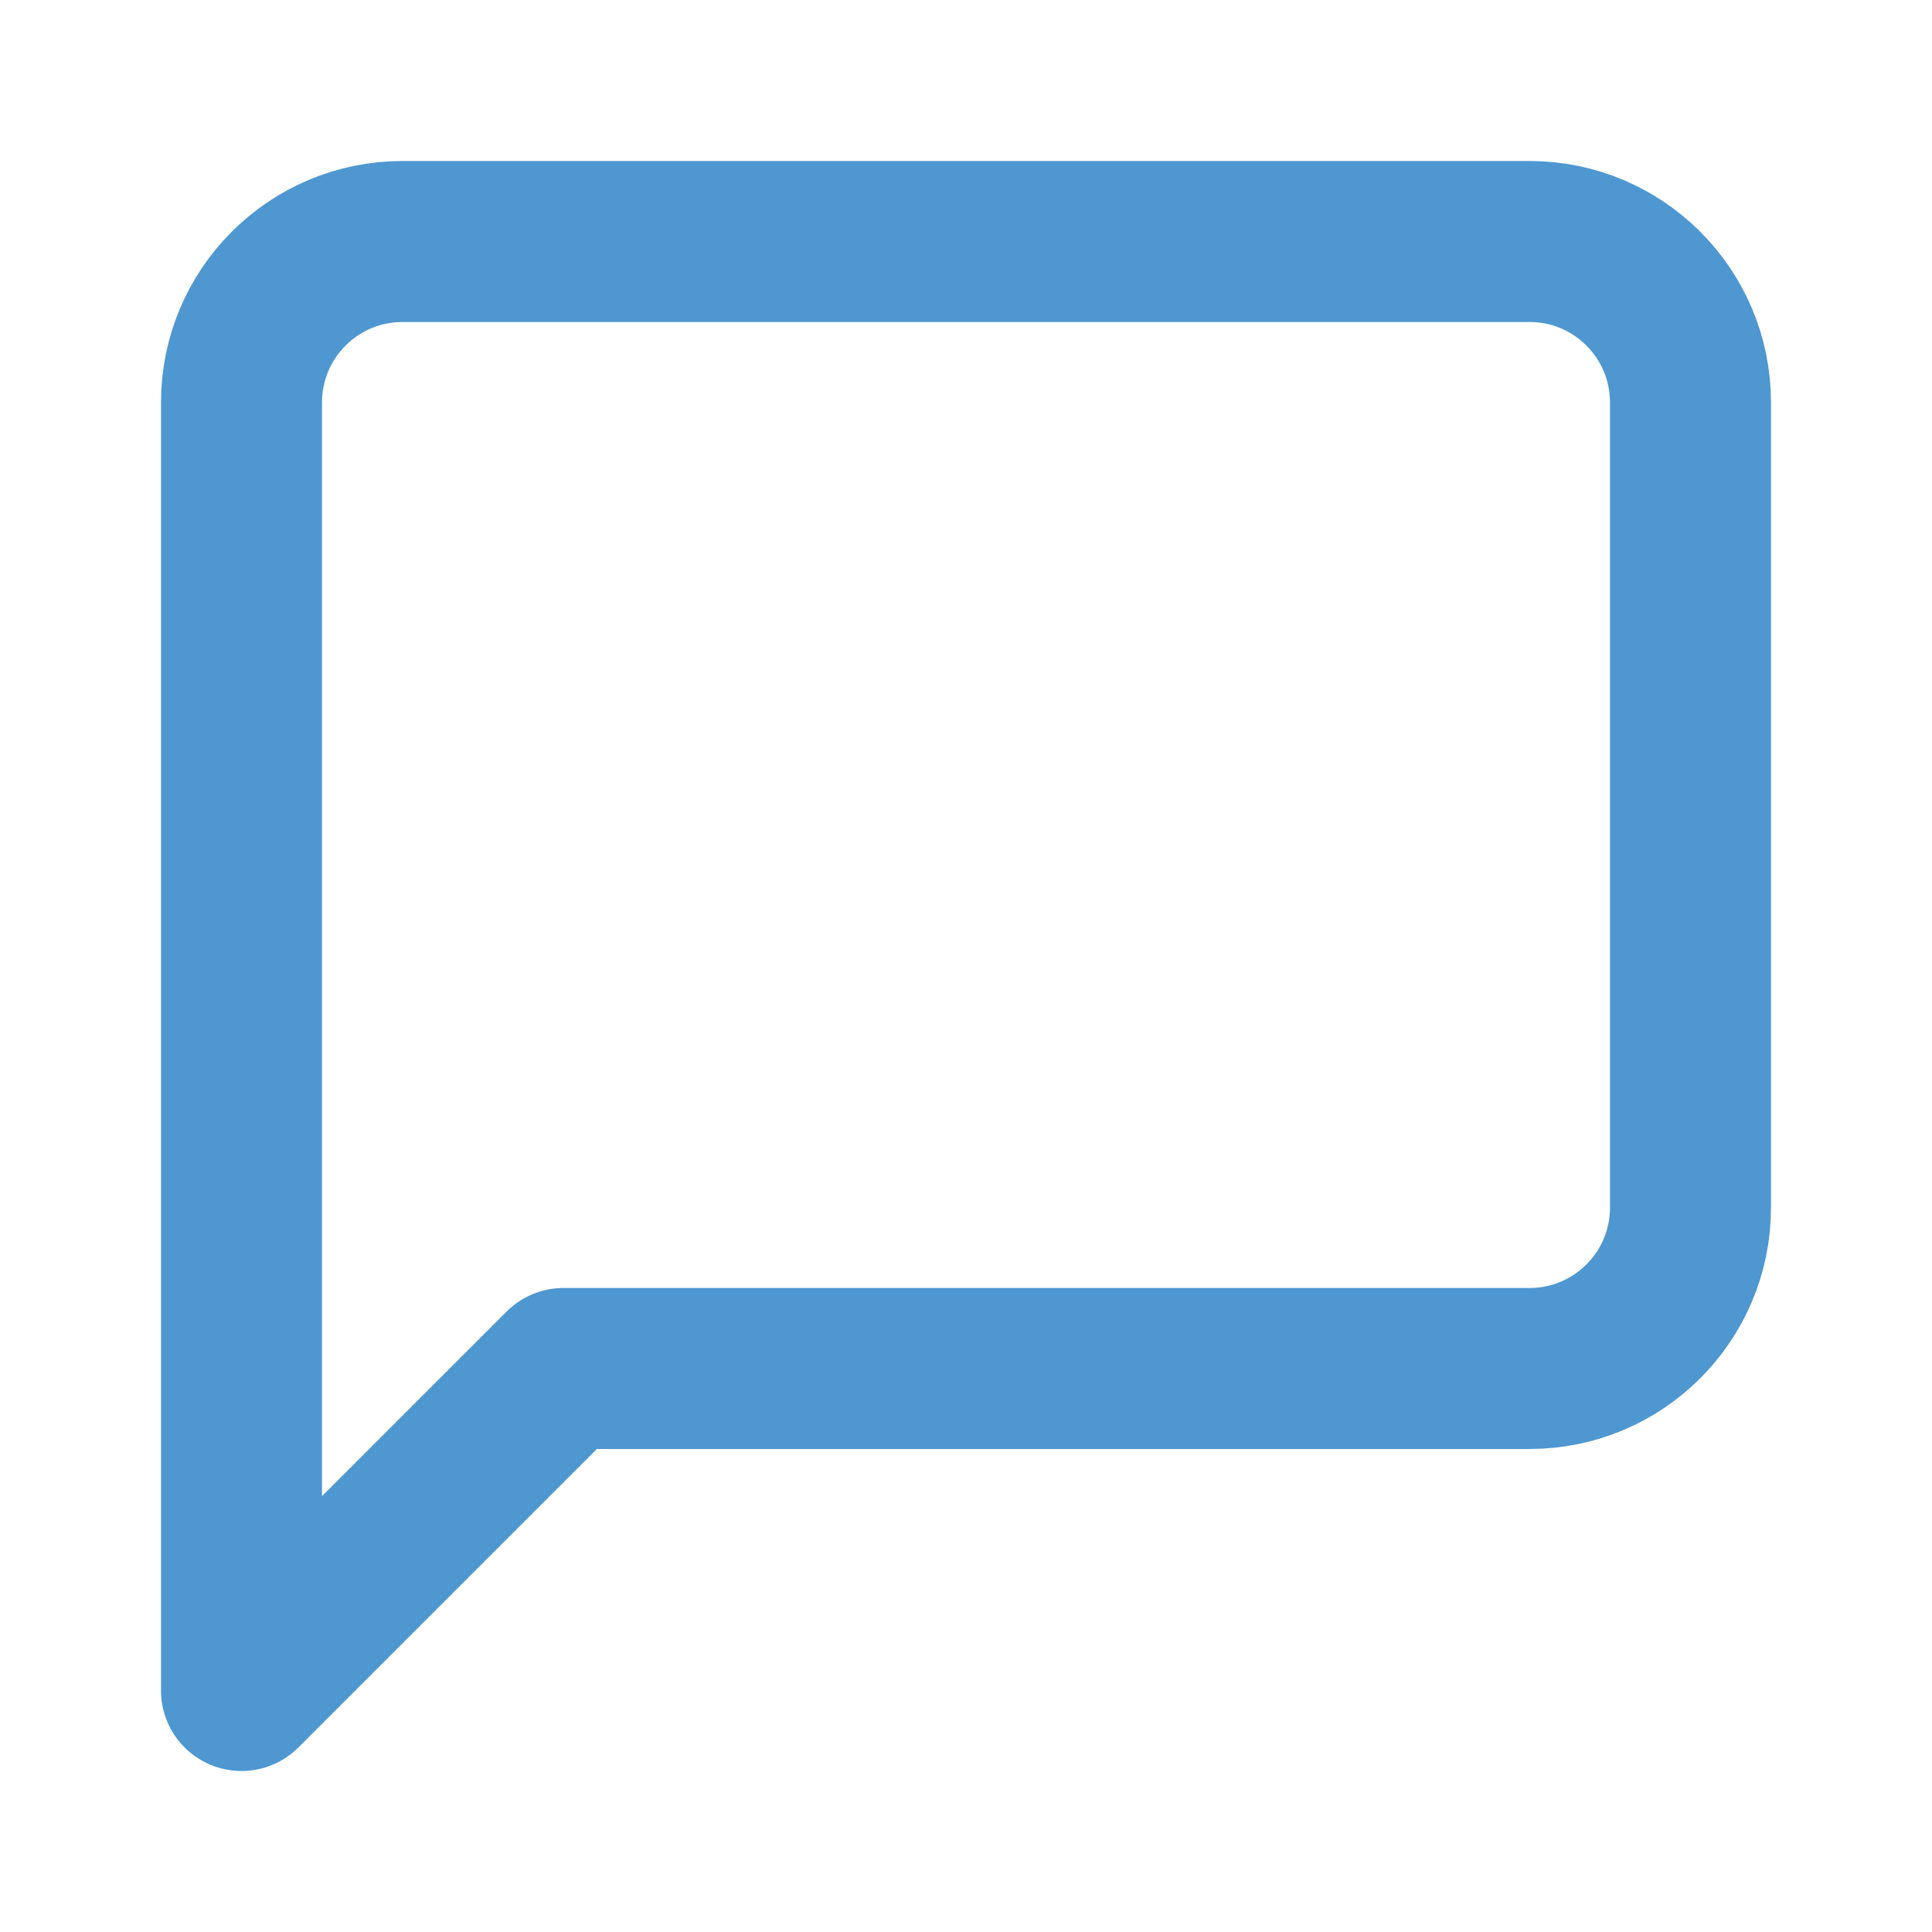
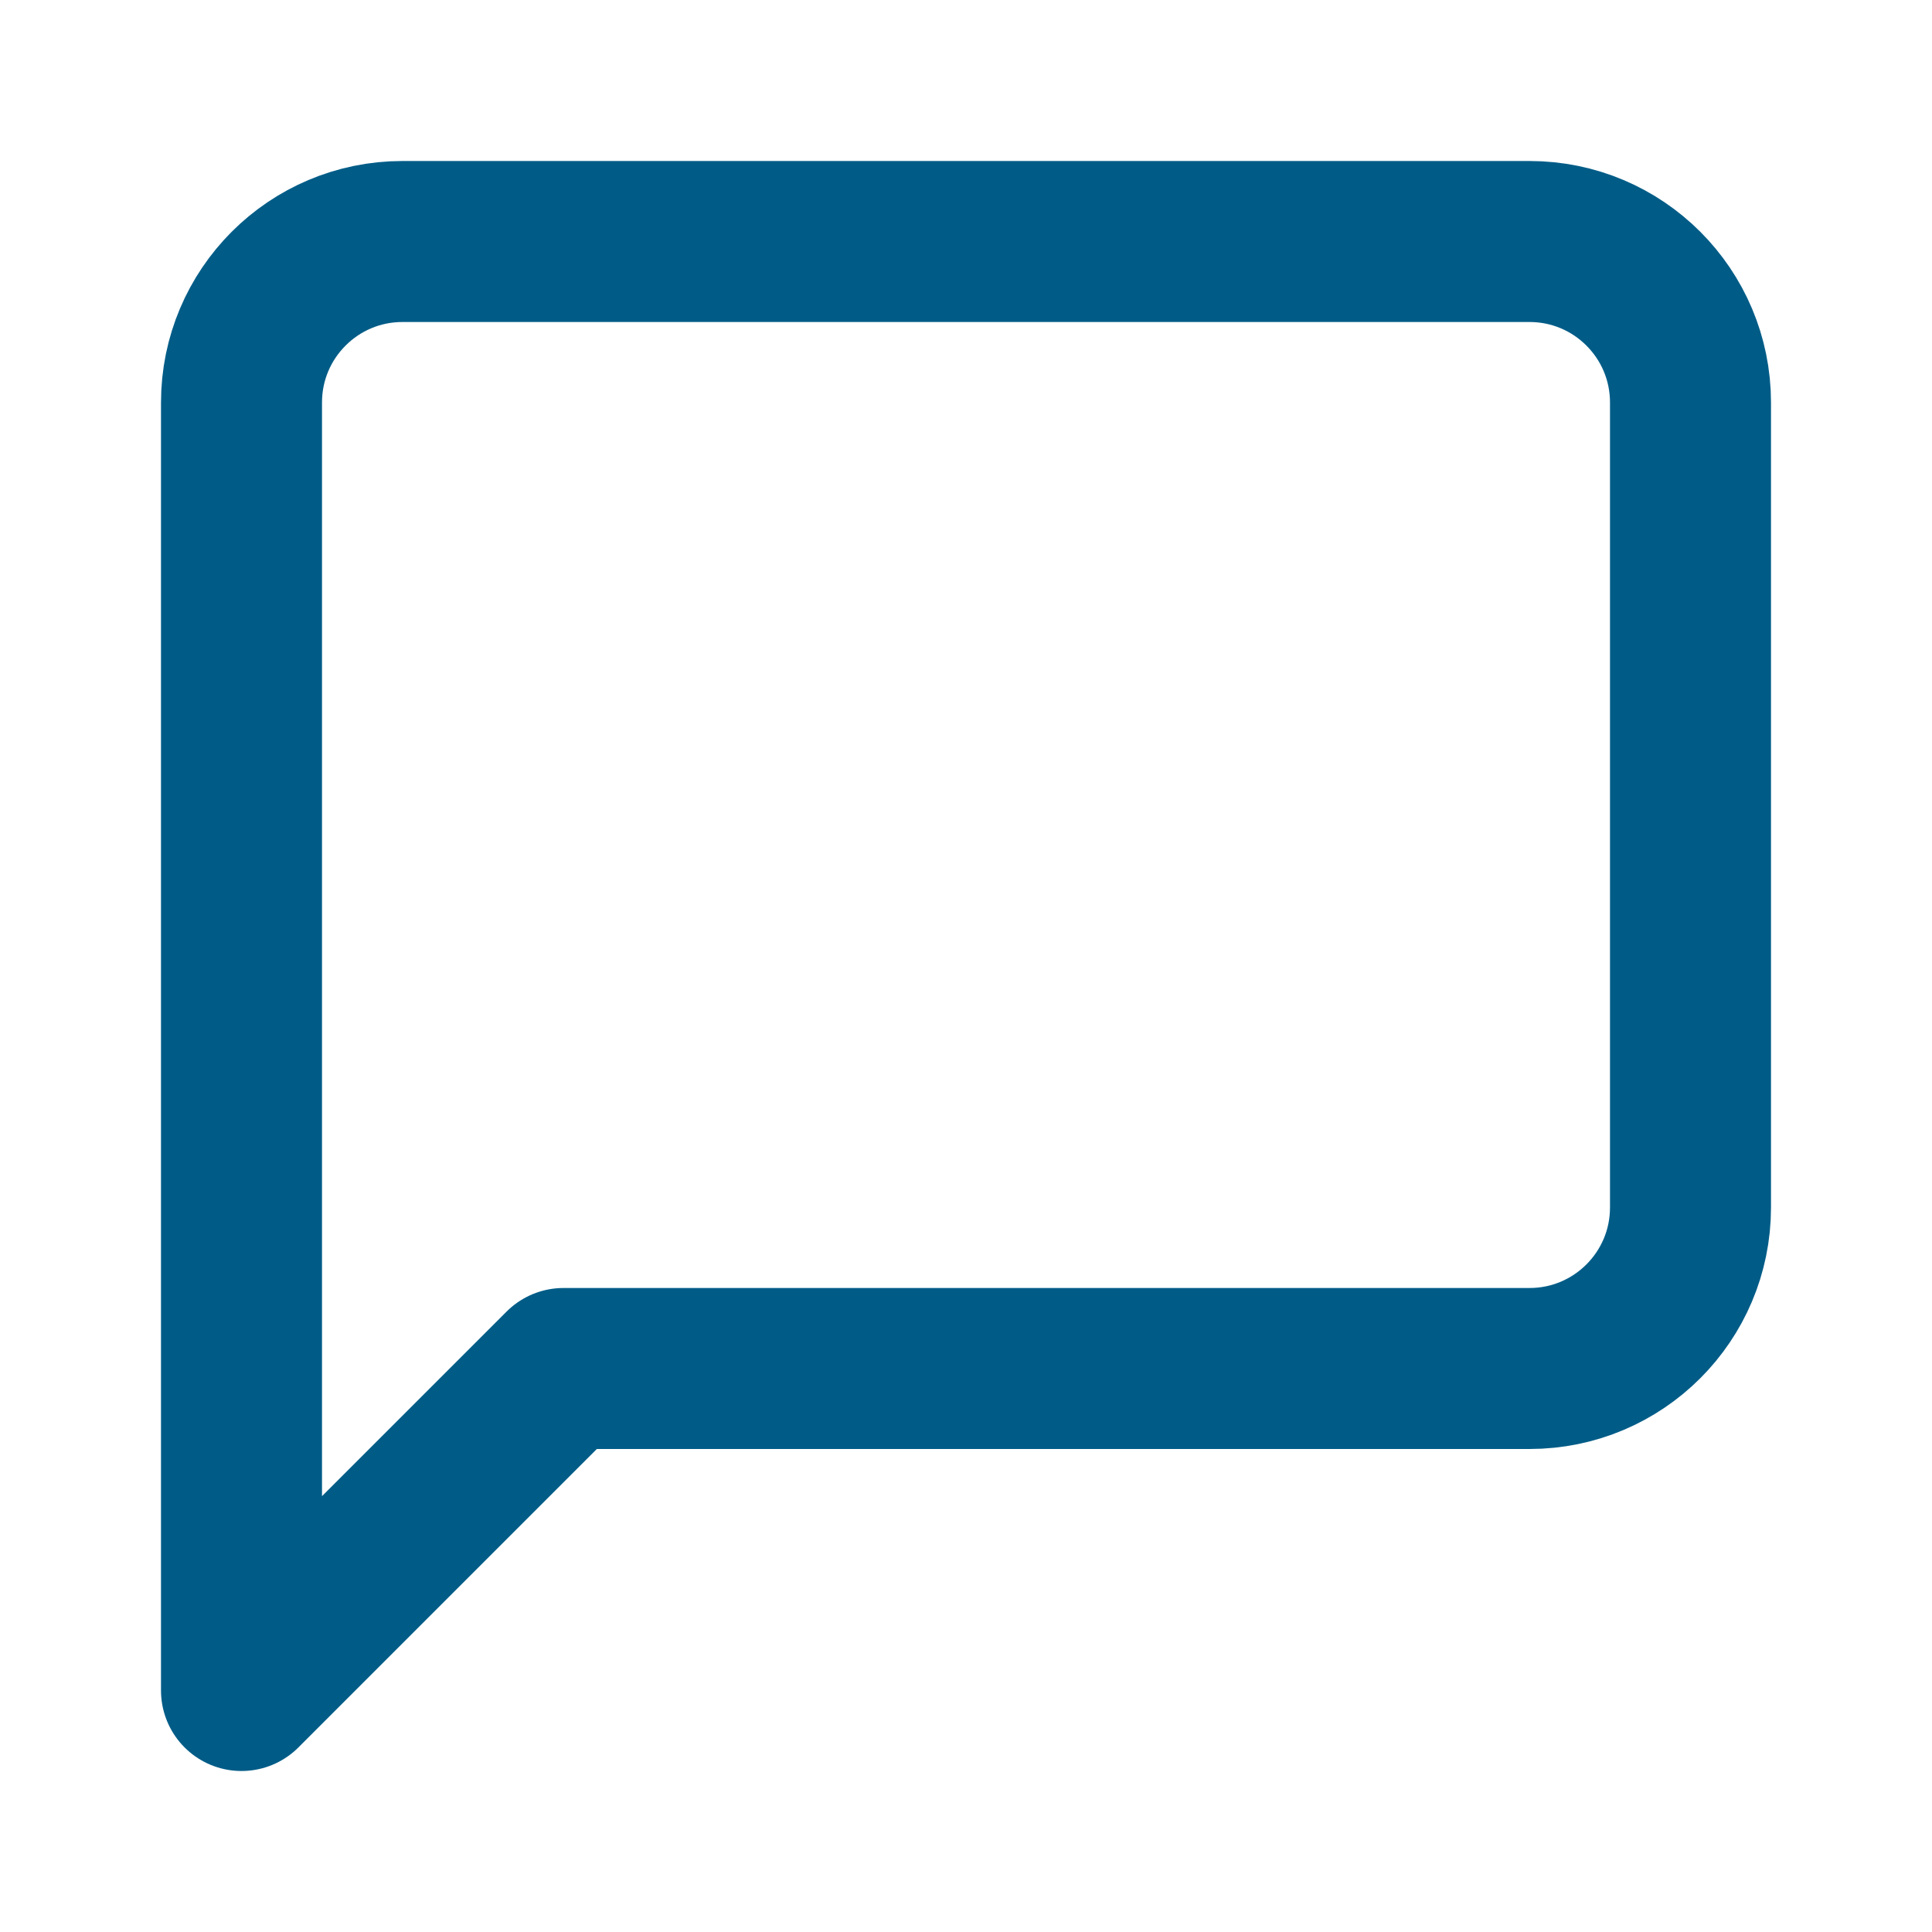
- <svg xmlns="http://www.w3.org/2000/svg" width="24" height="24" viewBox="0 0 24 24" fill="none" stroke="#4e97d1" stroke-width="2" stroke-linecap="round" stroke-linejoin="round">
+ <svg xmlns="http://www.w3.org/2000/svg" width="24" height="24" viewBox="0 0 24 24" fill="none" stroke="#005C87" stroke-width="2" stroke-linecap="round" stroke-linejoin="round">
  <path d="M21 15a2 2 0 0 1-2 2H7l-4 4V5a2 2 0 0 1 2-2h14a2 2 0 0 1 2 2z" />
</svg>
